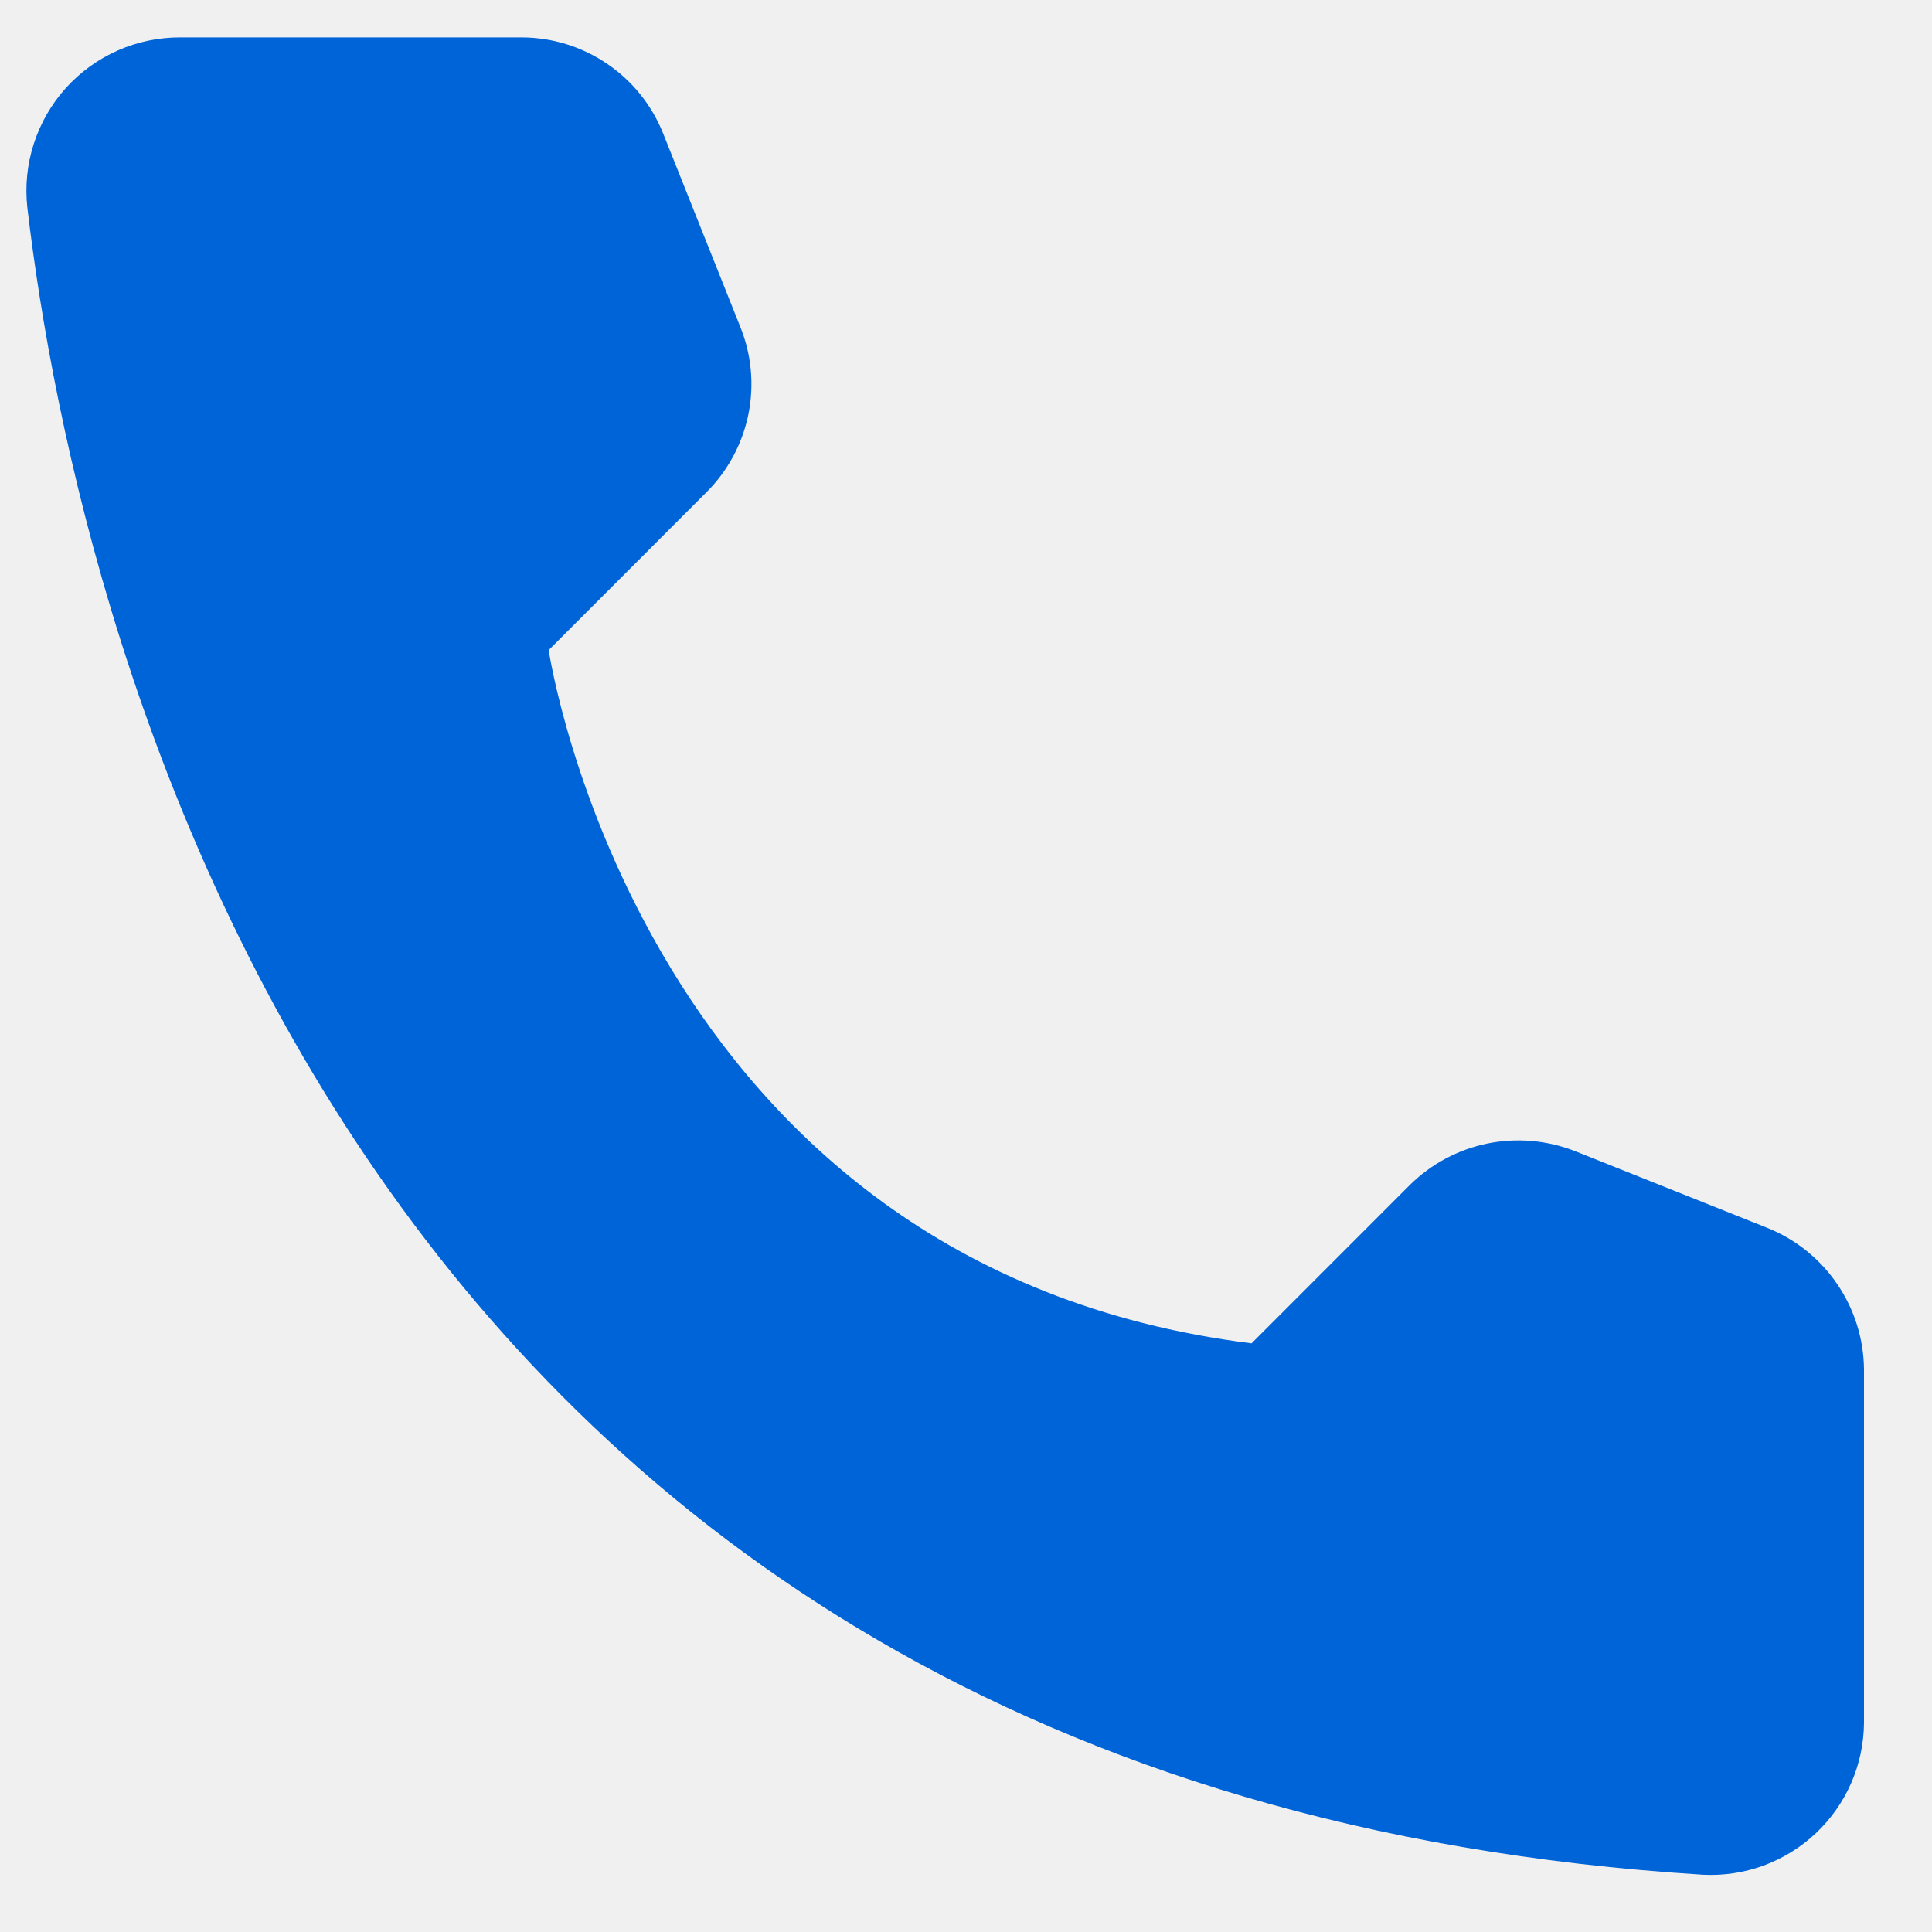
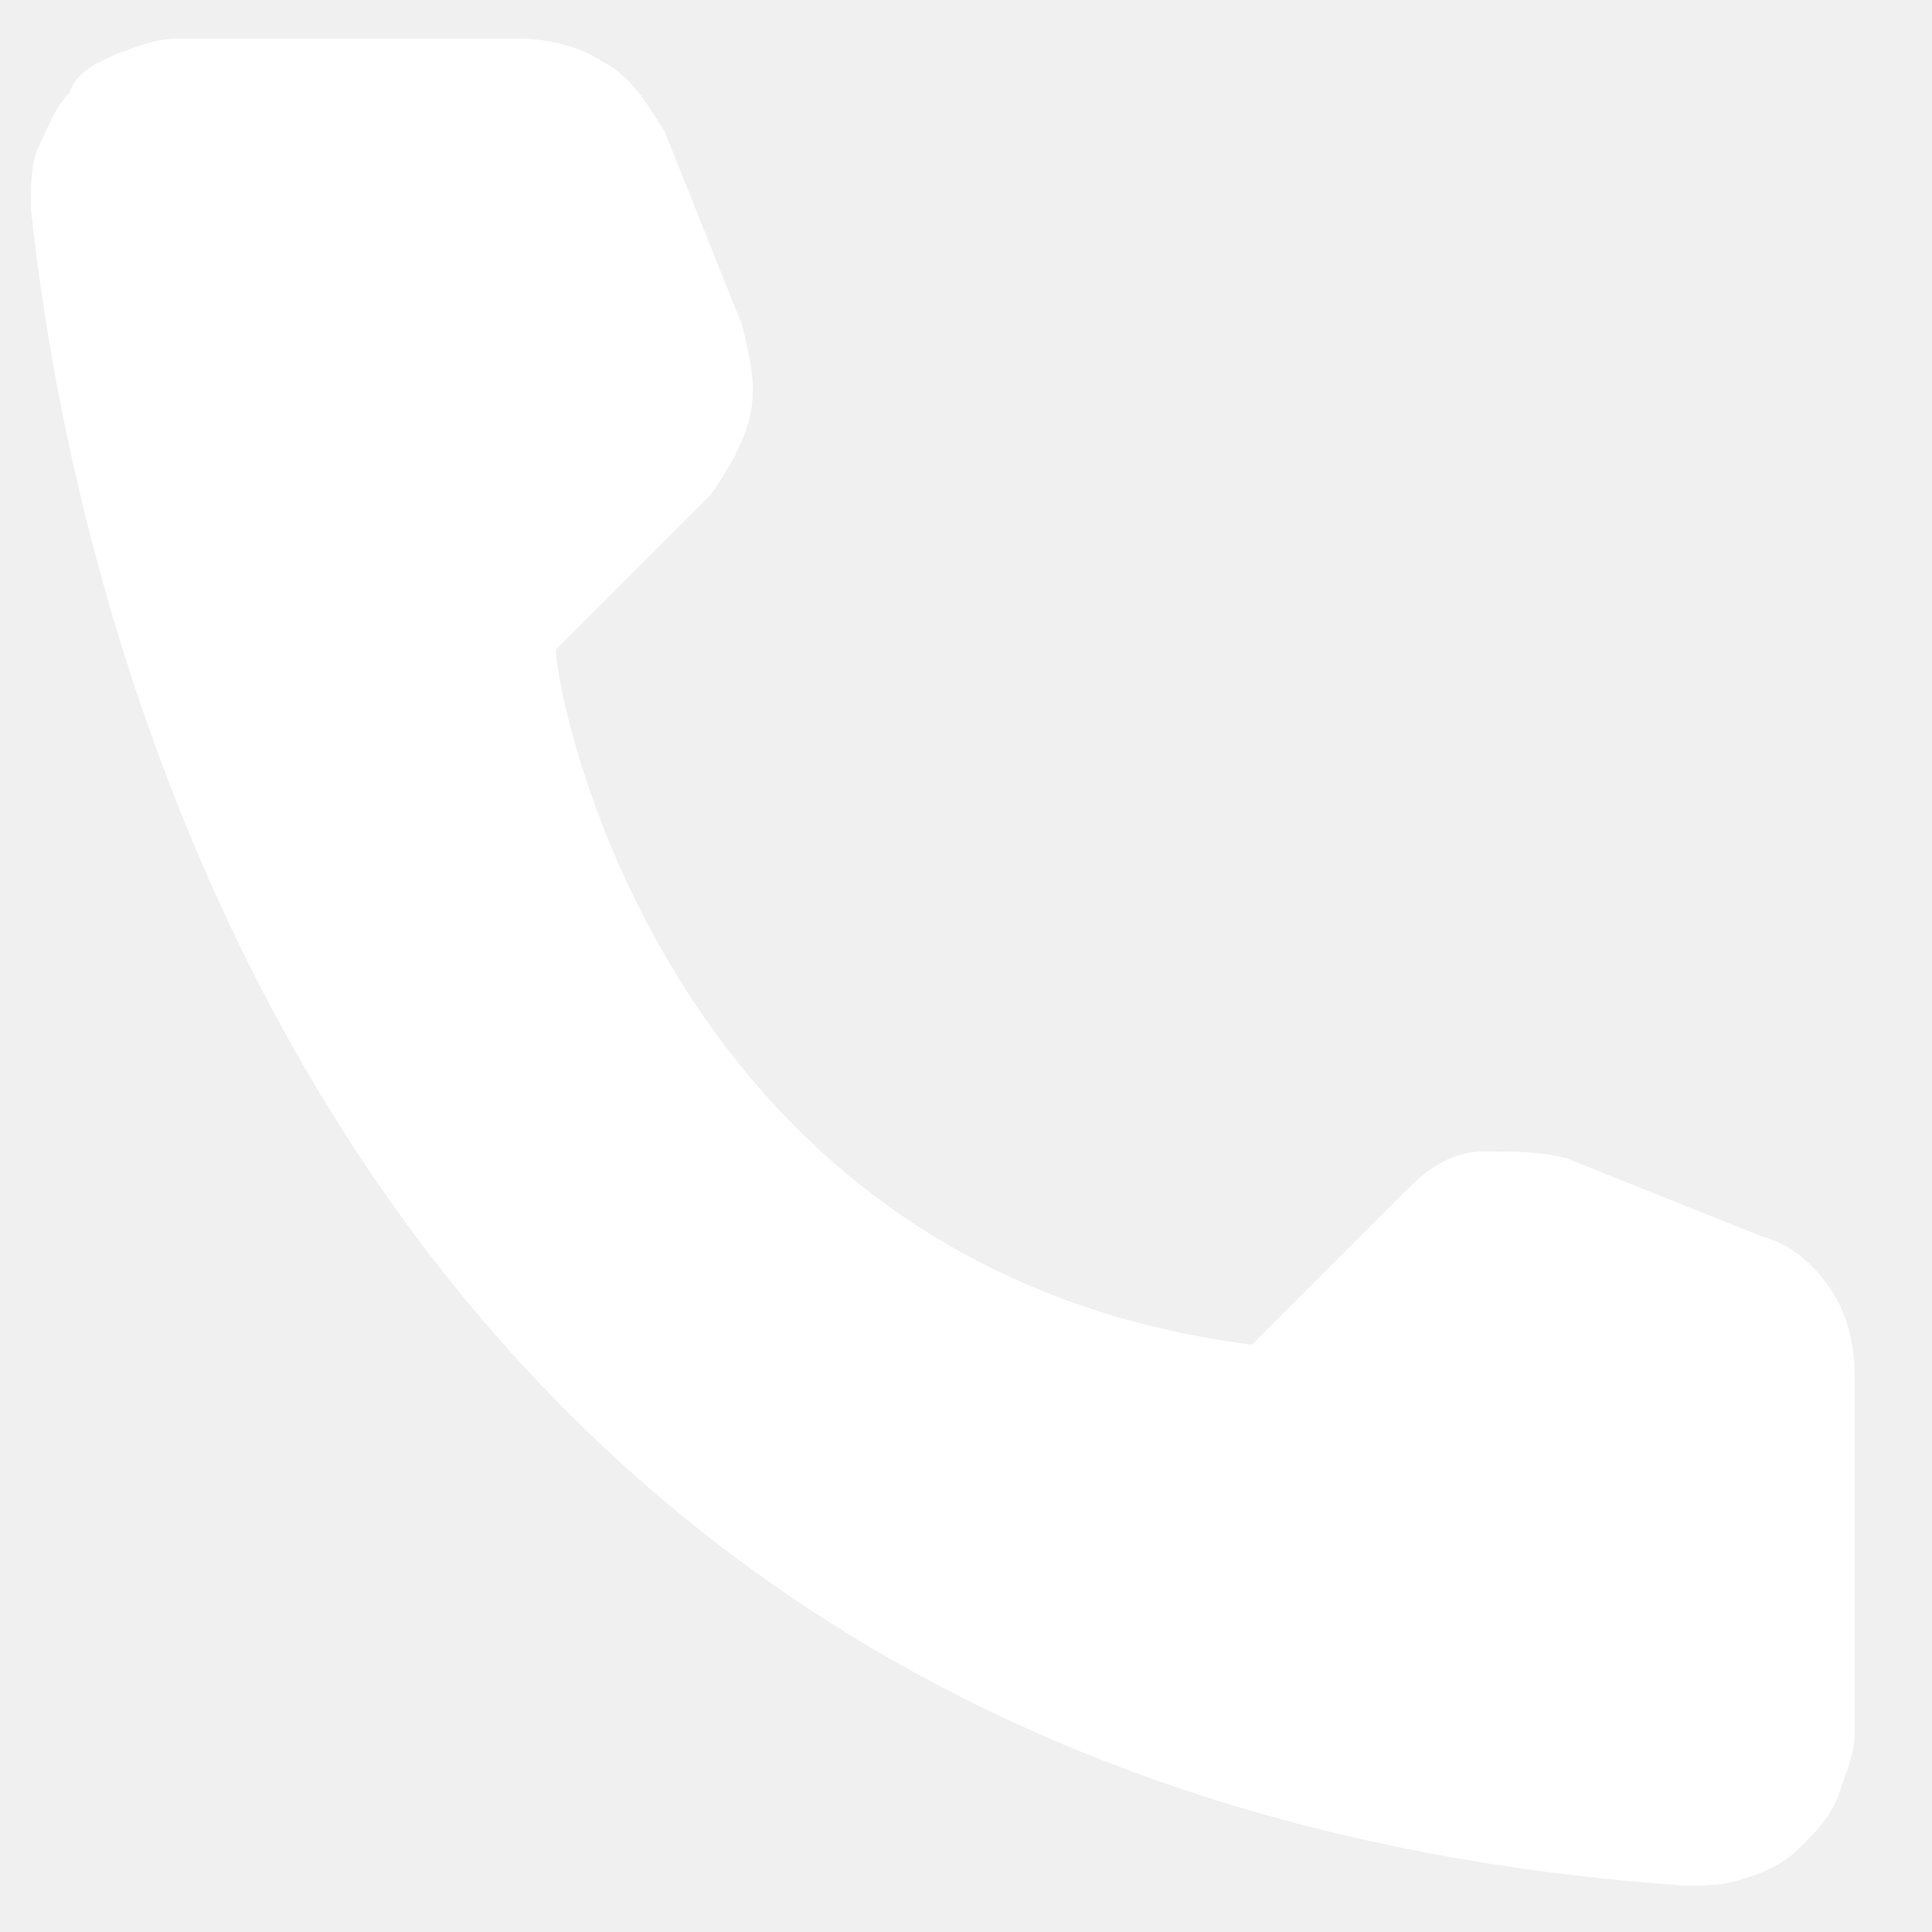
- <svg xmlns="http://www.w3.org/2000/svg" width="25" height="25" viewBox="0 0 25 25" fill="none">
-   <path d="M16.195 17.383L18.243 15.334C18.518 15.062 18.867 14.875 19.247 14.797C19.627 14.72 20.021 14.754 20.382 14.896L22.877 15.892C23.242 16.04 23.554 16.293 23.775 16.618C23.997 16.944 24.117 17.328 24.12 17.721V22.293C24.118 22.561 24.062 22.826 23.955 23.071C23.848 23.317 23.692 23.538 23.498 23.721C23.303 23.905 23.073 24.047 22.822 24.14C22.571 24.232 22.303 24.273 22.036 24.259C4.55 23.171 1.021 8.357 0.354 2.688C0.323 2.409 0.351 2.127 0.437 1.861C0.523 1.594 0.664 1.348 0.851 1.14C1.039 0.932 1.268 0.766 1.524 0.653C1.78 0.54 2.058 0.482 2.338 0.484L6.753 0.484C7.147 0.485 7.531 0.604 7.857 0.826C8.183 1.047 8.435 1.361 8.581 1.727L9.577 4.224C9.724 4.583 9.761 4.978 9.685 5.358C9.608 5.739 9.421 6.089 9.147 6.364L7.1 8.412C7.1 8.412 8.279 16.395 16.195 17.383Z" fill="#0064D9" />
+ <svg xmlns="http://www.w3.org/2000/svg" version="1.1" id="Capa_1" x="0px" y="0px" viewBox="0 0 25 25" style="enable-background:new 0 0 25 25;" xml:space="preserve">
+   <style type="text/css">
+ 	.st0{fill:#FFFFFF;}
+ </style>
+   <path class="st0" d="M16.2,17.4l2-2c0.3-0.3,0.6-0.5,1-0.5s0.8,0,1.1,0.1l2.5,1c0.4,0.1,0.7,0.4,0.9,0.7c0.2,0.3,0.3,0.7,0.3,1.1  v4.6c0,0.3-0.1,0.5-0.2,0.8s-0.3,0.5-0.5,0.7c-0.2,0.2-0.4,0.3-0.7,0.4c-0.3,0.1-0.5,0.1-0.8,0.1C4.5,23.2,1,8.4,0.4,2.7  c0-0.3,0-0.6,0.1-0.8s0.2-0.5,0.4-0.7C1,0.9,1.3,0.8,1.5,0.7c0.3-0.1,0.5-0.2,0.8-0.2h4.4c0.4,0,0.8,0.1,1.1,0.3  C8.2,1,8.4,1.4,8.6,1.7l1,2.5C9.7,4.6,9.8,5,9.7,5.4c-0.1,0.4-0.3,0.7-0.5,1l-2,2C7.1,8.4,8.3,16.4,16.2,17.4z" />
</svg>
